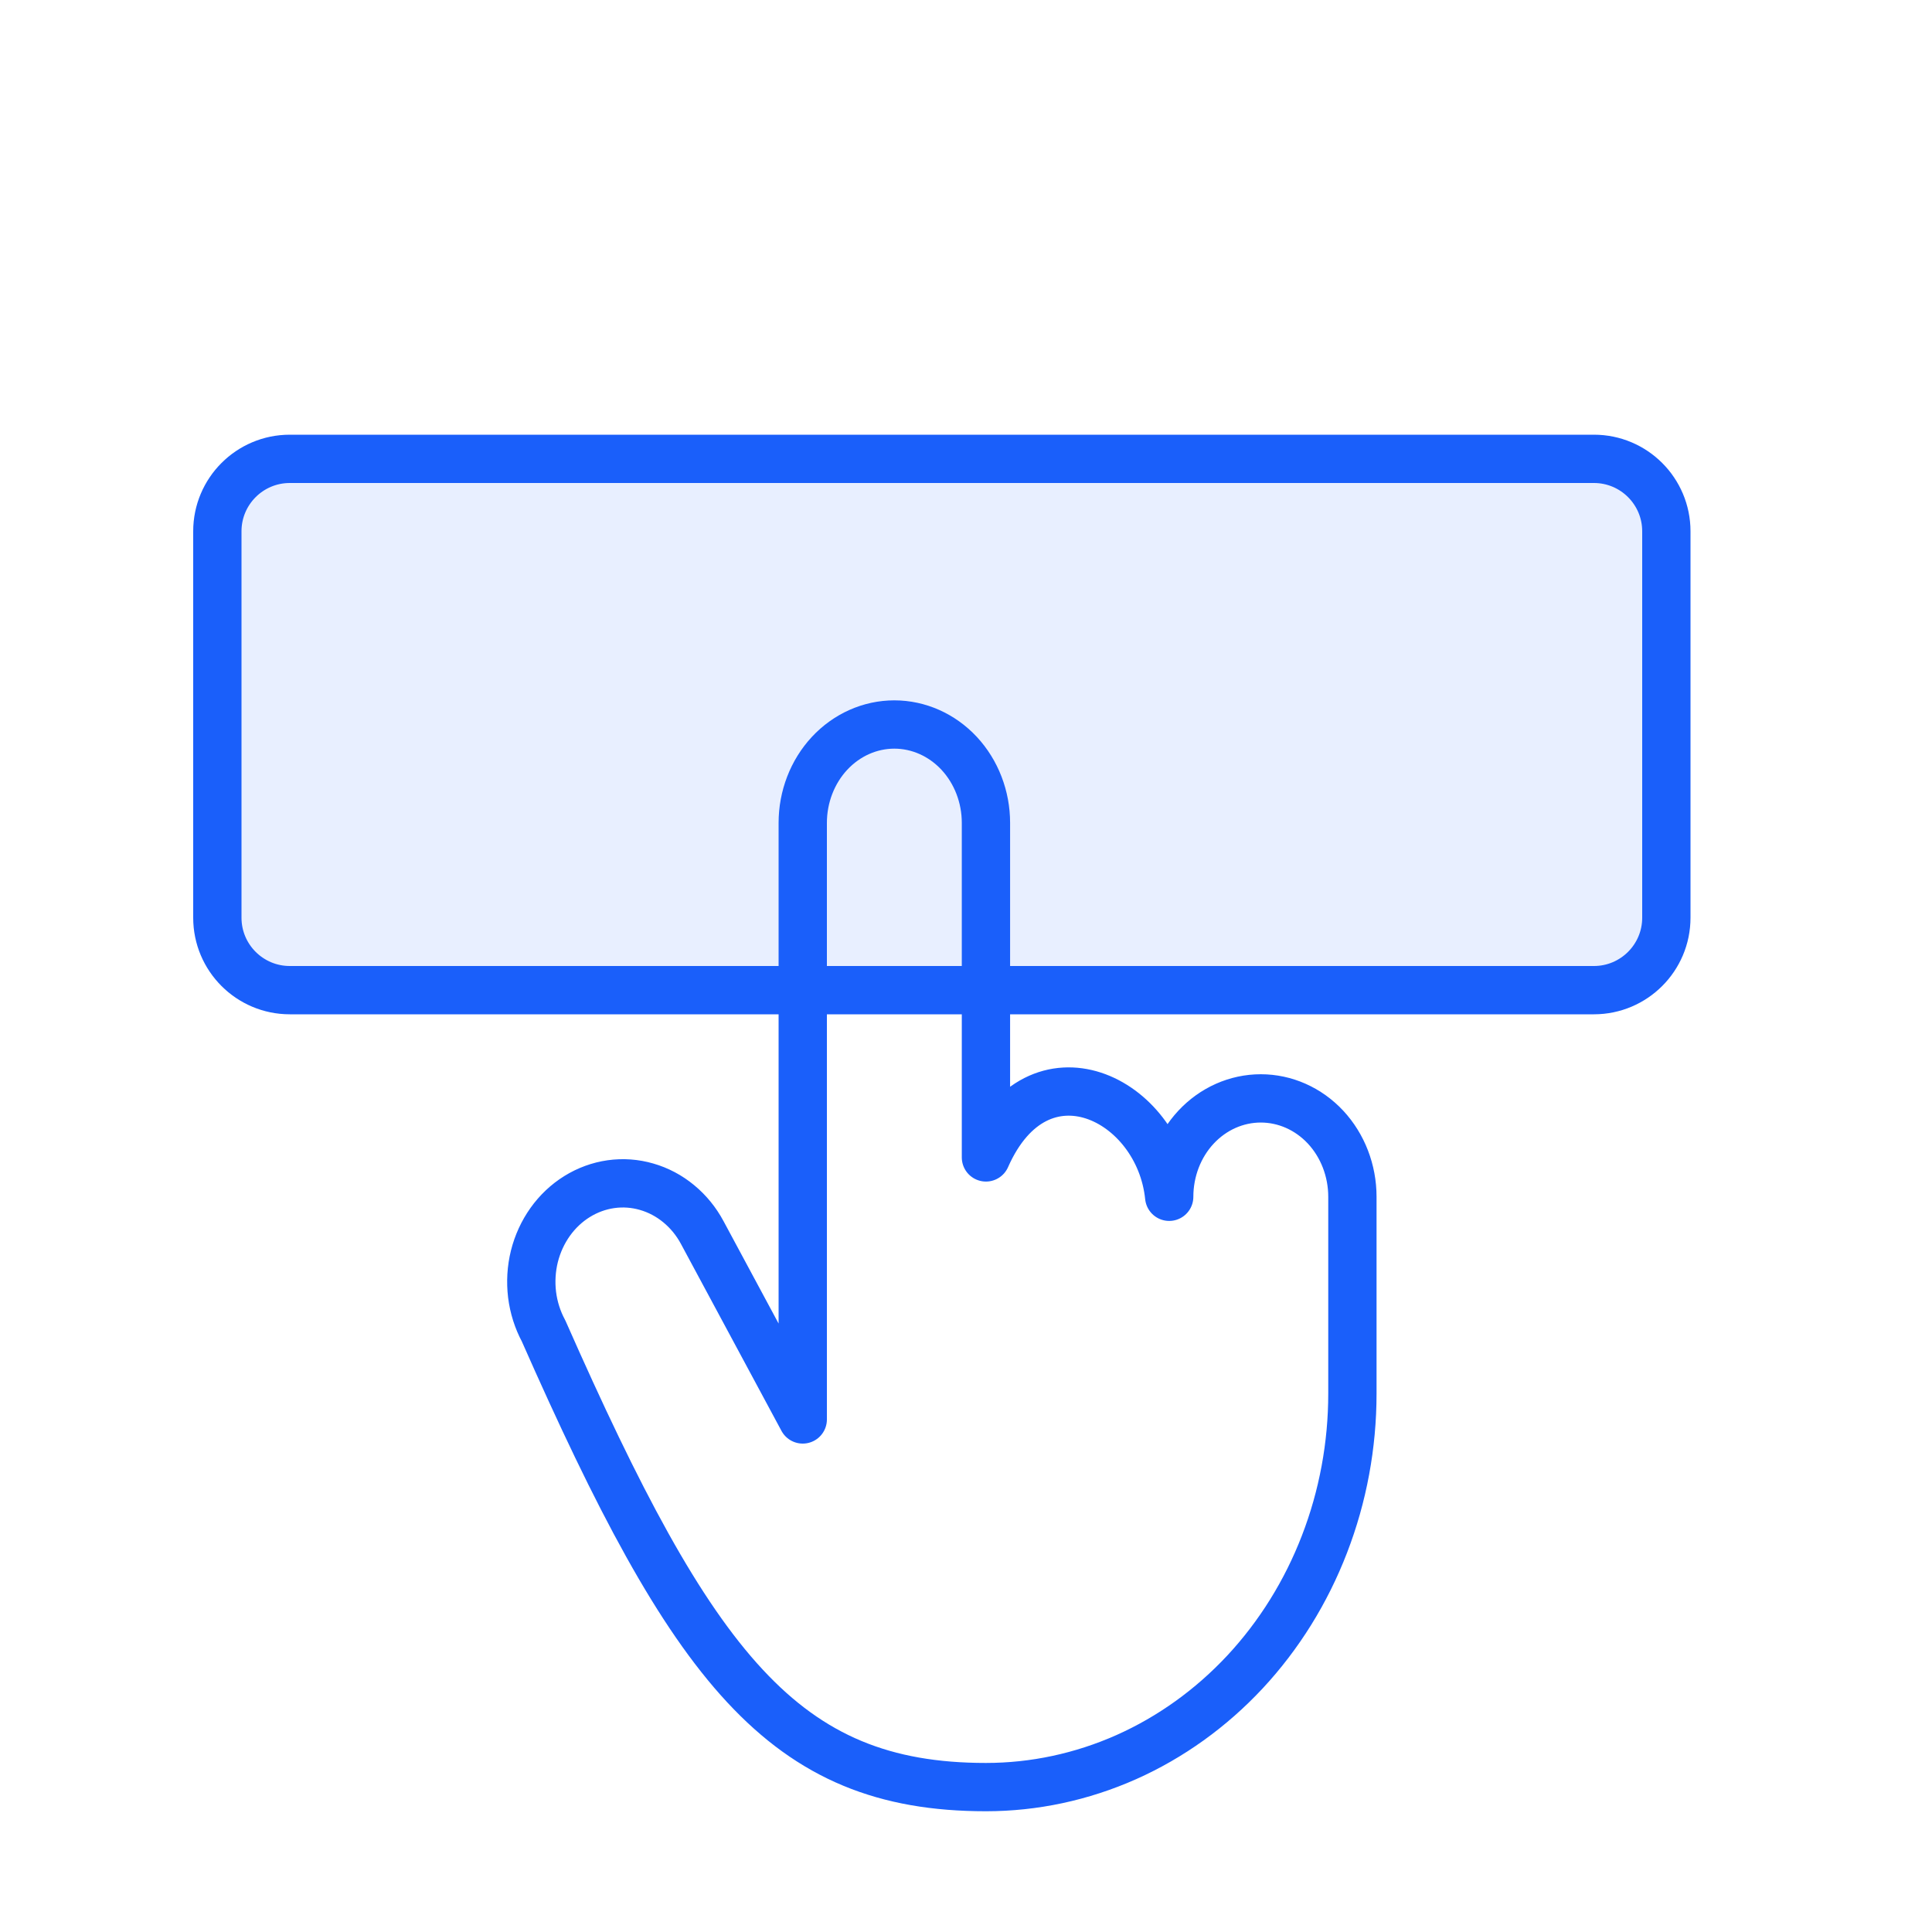
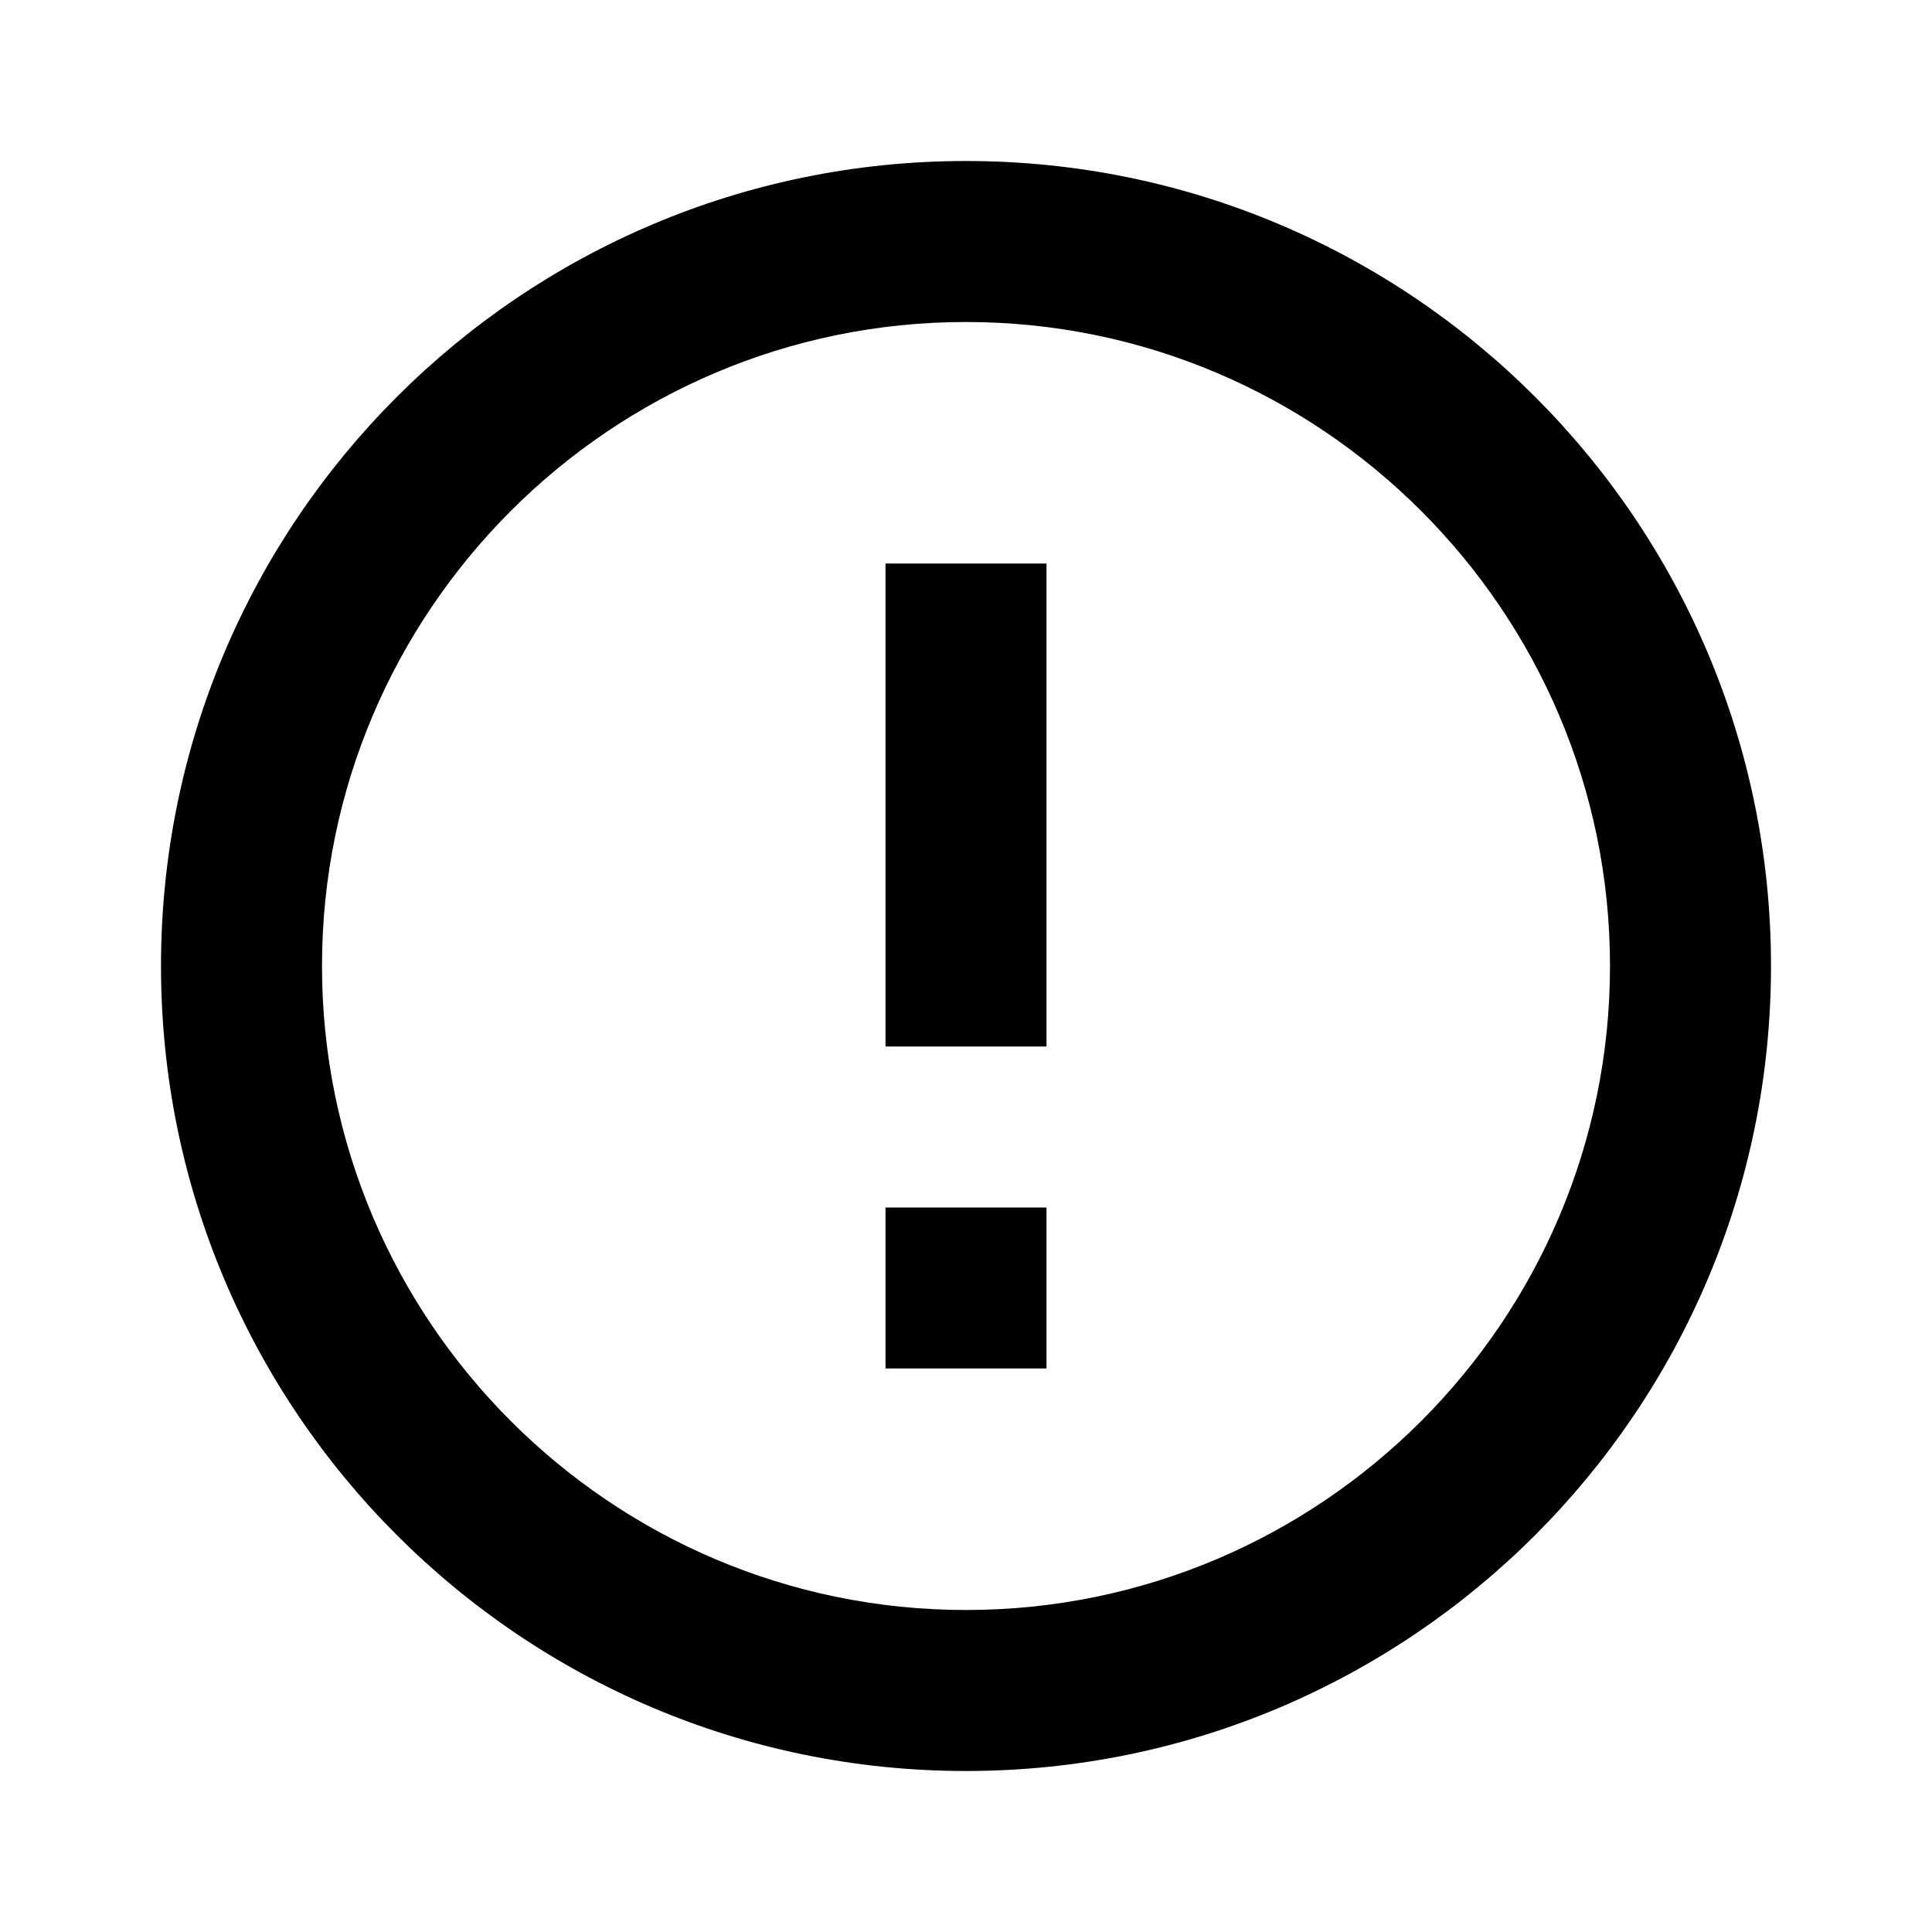
- <svg xmlns="http://www.w3.org/2000/svg" width="40" height="40" viewBox="0 0 40 40" fill="none">
-   <rect x="4.5" y="9.5" width="30" height="11" rx="1.5" fill="none" />
-   <rect x="4.5" y="9.5" width="30" height="11" rx="1.5" fill="#1A5FFA" fill-opacity="0.1" />
-   <rect x="4.5" y="9.5" width="30" height="11" rx="1.5" stroke="#1A5FFA" />
-   <path d="M20.413 23.963L20.413 17.037C20.413 16.497 20.213 15.979 19.858 15.597C19.502 15.215 19.019 15 18.516 15C18.013 15 17.531 15.215 17.175 15.597C16.82 15.979 16.62 16.497 16.62 17.037L16.62 29.388L14.54 25.52C14.416 25.288 14.25 25.085 14.052 24.922C13.855 24.759 13.629 24.639 13.388 24.57C13.148 24.5 12.897 24.482 12.649 24.517C12.402 24.552 12.164 24.639 11.948 24.773C11.732 24.907 11.543 25.085 11.392 25.297C11.24 25.51 11.129 25.752 11.064 26.011C11 26.269 10.984 26.539 11.016 26.804C11.049 27.07 11.13 27.325 11.255 27.557C14.344 34.556 16.223 37 20.413 37C21.409 37 22.396 36.789 23.317 36.38C24.237 35.97 25.073 35.37 25.778 34.614C26.482 33.857 27.041 32.959 27.422 31.97C27.804 30.981 28 29.922 28 28.852L28 24.778C28 24.238 27.8 23.719 27.445 23.337C27.089 22.955 26.606 22.741 26.103 22.741C25.6 22.741 25.118 22.955 24.762 23.337C24.406 23.719 24.207 24.238 24.207 24.778" fill="none" />
-   <path d="M20.413 23.963L20.413 17.037C20.413 16.497 20.213 15.979 19.858 15.597C19.502 15.215 19.019 15 18.516 15C18.013 15 17.531 15.215 17.175 15.597C16.82 15.979 16.62 16.497 16.62 17.037L16.62 29.388L14.54 25.52C14.416 25.288 14.25 25.085 14.052 24.922C13.855 24.759 13.629 24.639 13.388 24.57C13.148 24.5 12.897 24.482 12.649 24.517C12.402 24.552 12.164 24.639 11.948 24.773C11.732 24.907 11.543 25.085 11.392 25.297C11.24 25.51 11.129 25.752 11.064 26.011C11 26.269 10.984 26.539 11.016 26.804C11.049 27.07 11.13 27.325 11.255 27.557C14.344 34.556 16.223 37 20.413 37C21.409 37 22.396 36.789 23.317 36.38C24.237 35.97 25.073 35.37 25.778 34.614C26.482 33.857 27.041 32.959 27.422 31.97C27.804 30.981 28 29.922 28 28.852L28 24.778C28 24.238 27.8 23.719 27.445 23.337C27.089 22.955 26.606 22.741 26.103 22.741C25.6 22.741 25.118 22.955 24.762 23.337C24.406 23.719 24.207 24.238 24.207 24.778C24 22.741 21.5 21.5 20.413 23.963Z" stroke="#1A5FFA" stroke-linecap="round" stroke-linejoin="round" />
+ <svg xmlns="http://www.w3.org/2000/svg" width="24" height="24" viewBox="0 0 24 24">
+   <path d="M12 2C6.48 2 2 6.48 2 12s4.48 10 10 10 10-4.48 10-10S17.52 2 12 2zm0 18c-4.41 0-8-3.59-8-8s3.59-8 8-8 8 3.59 8 8-3.59 8-8 8zm-1-13h2v6h-2zm0 8h2v2h-2z" />
</svg>
